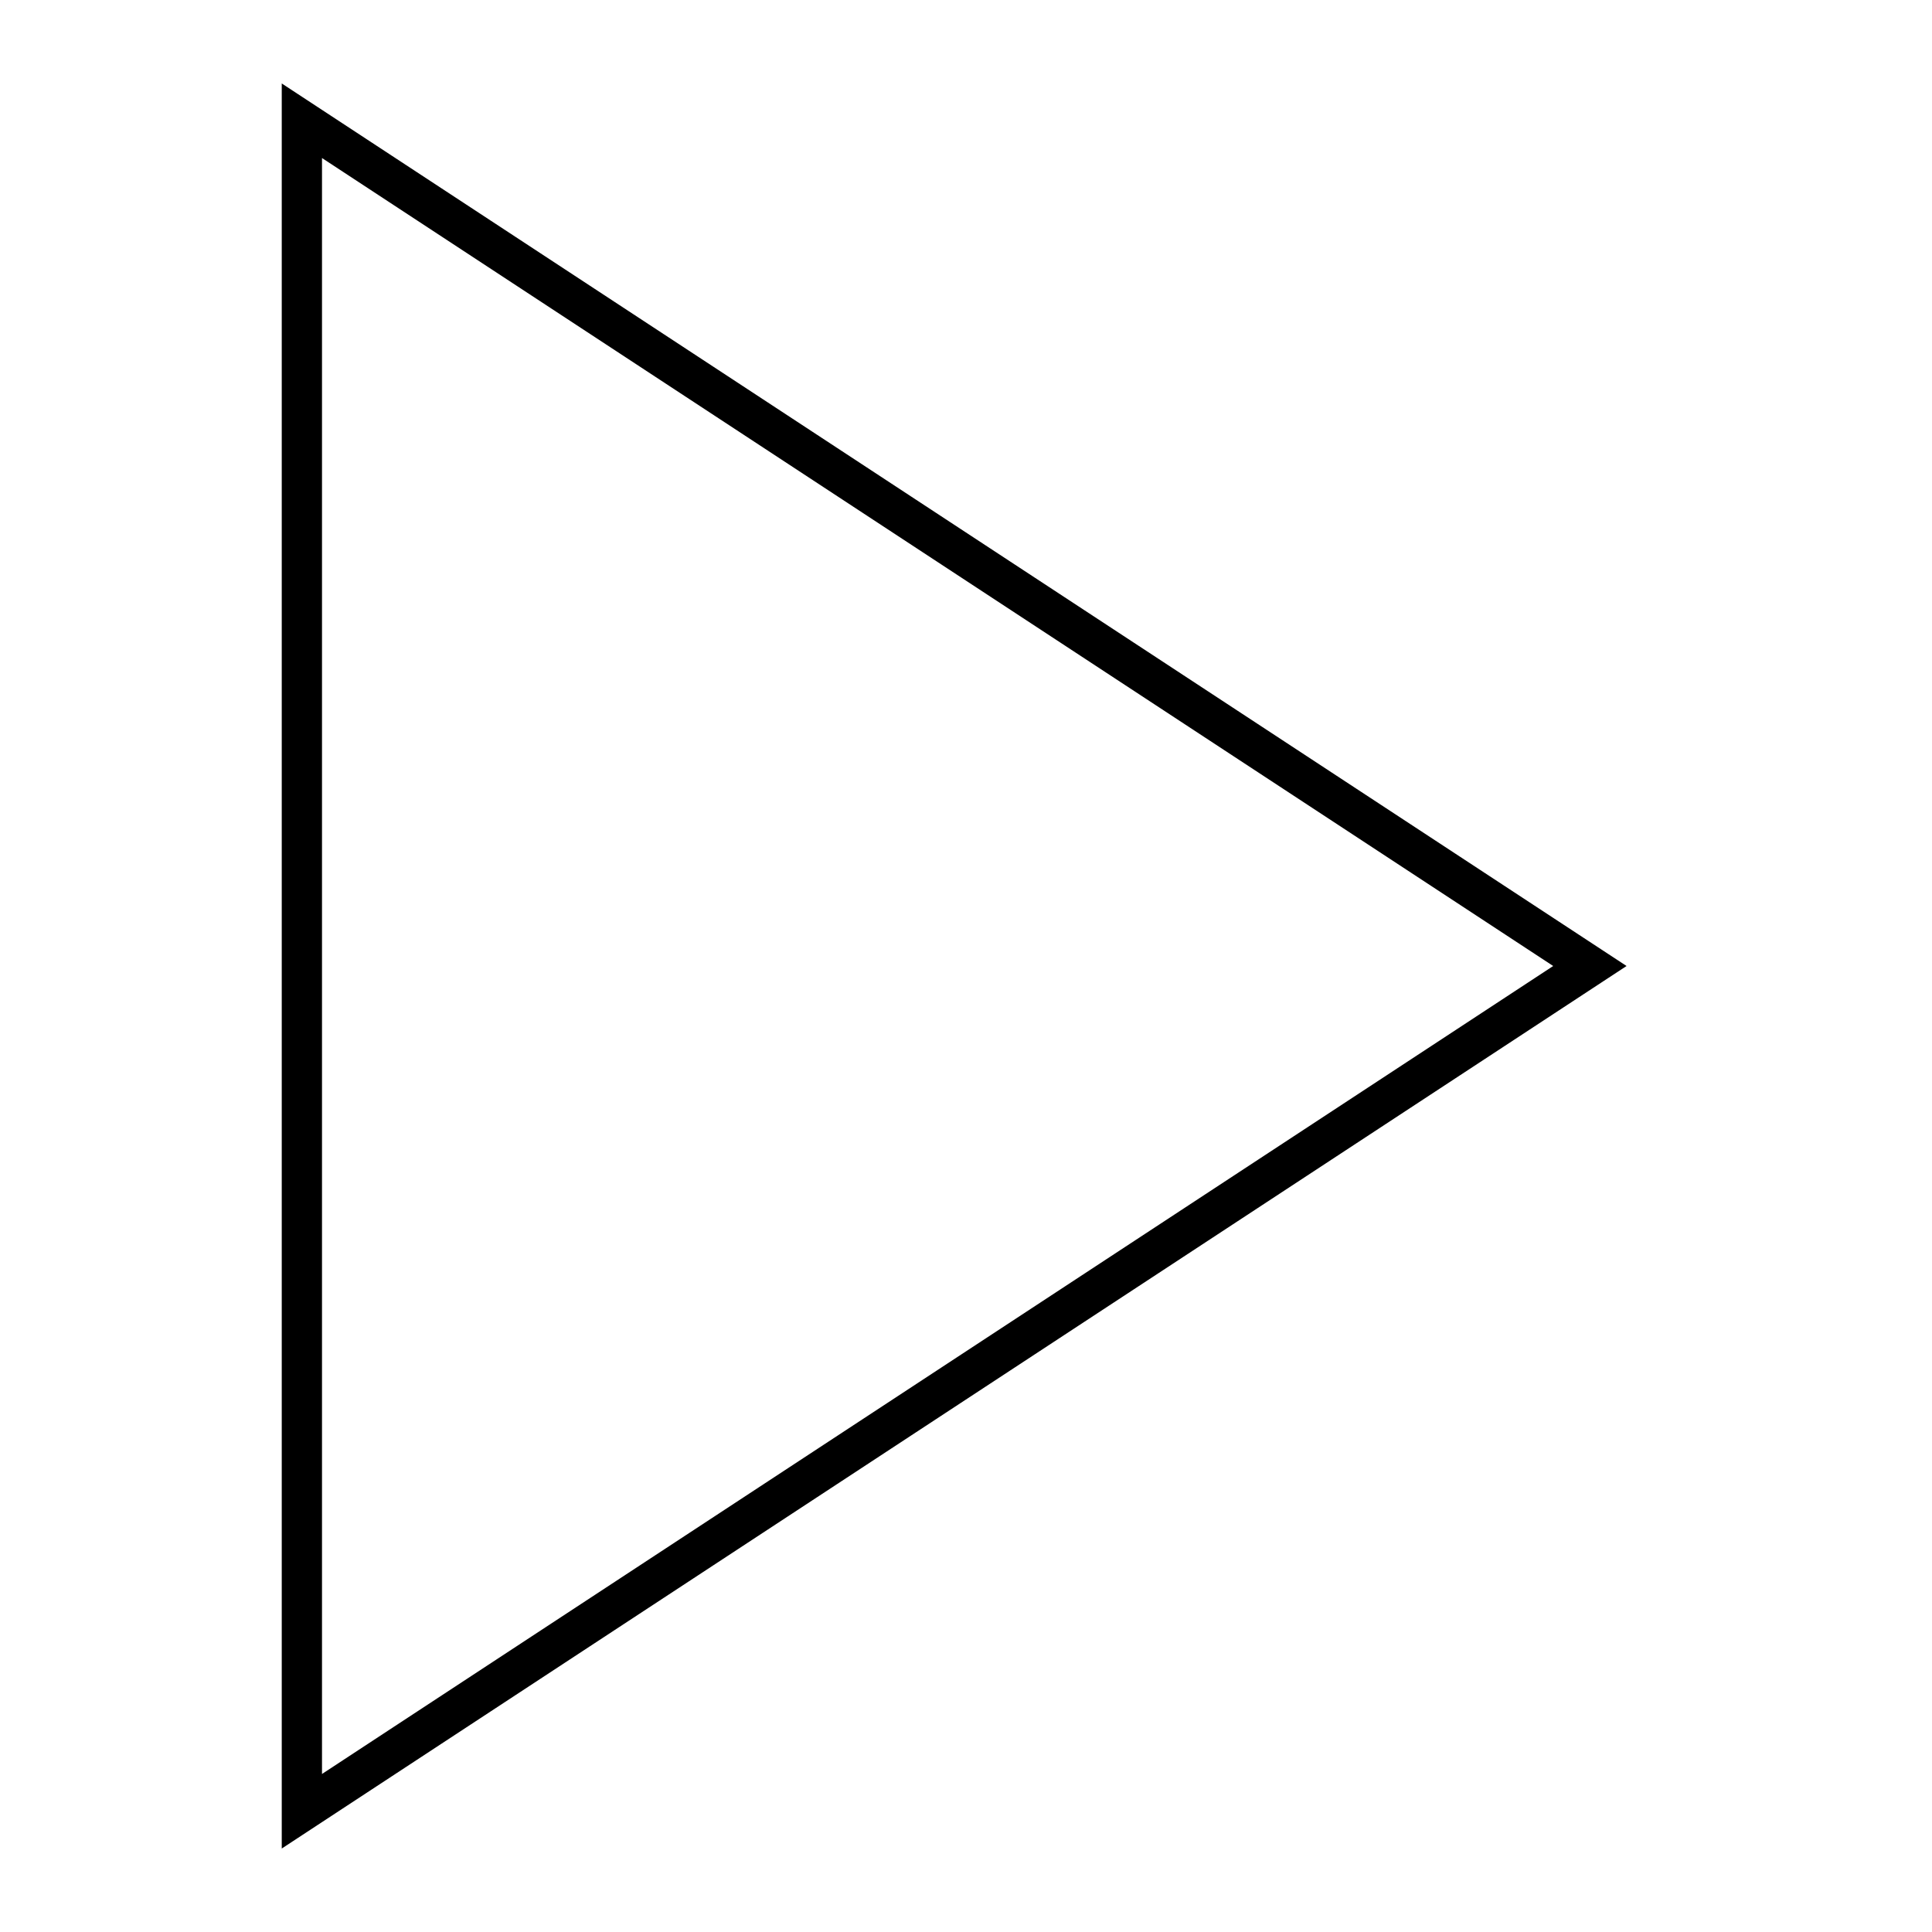
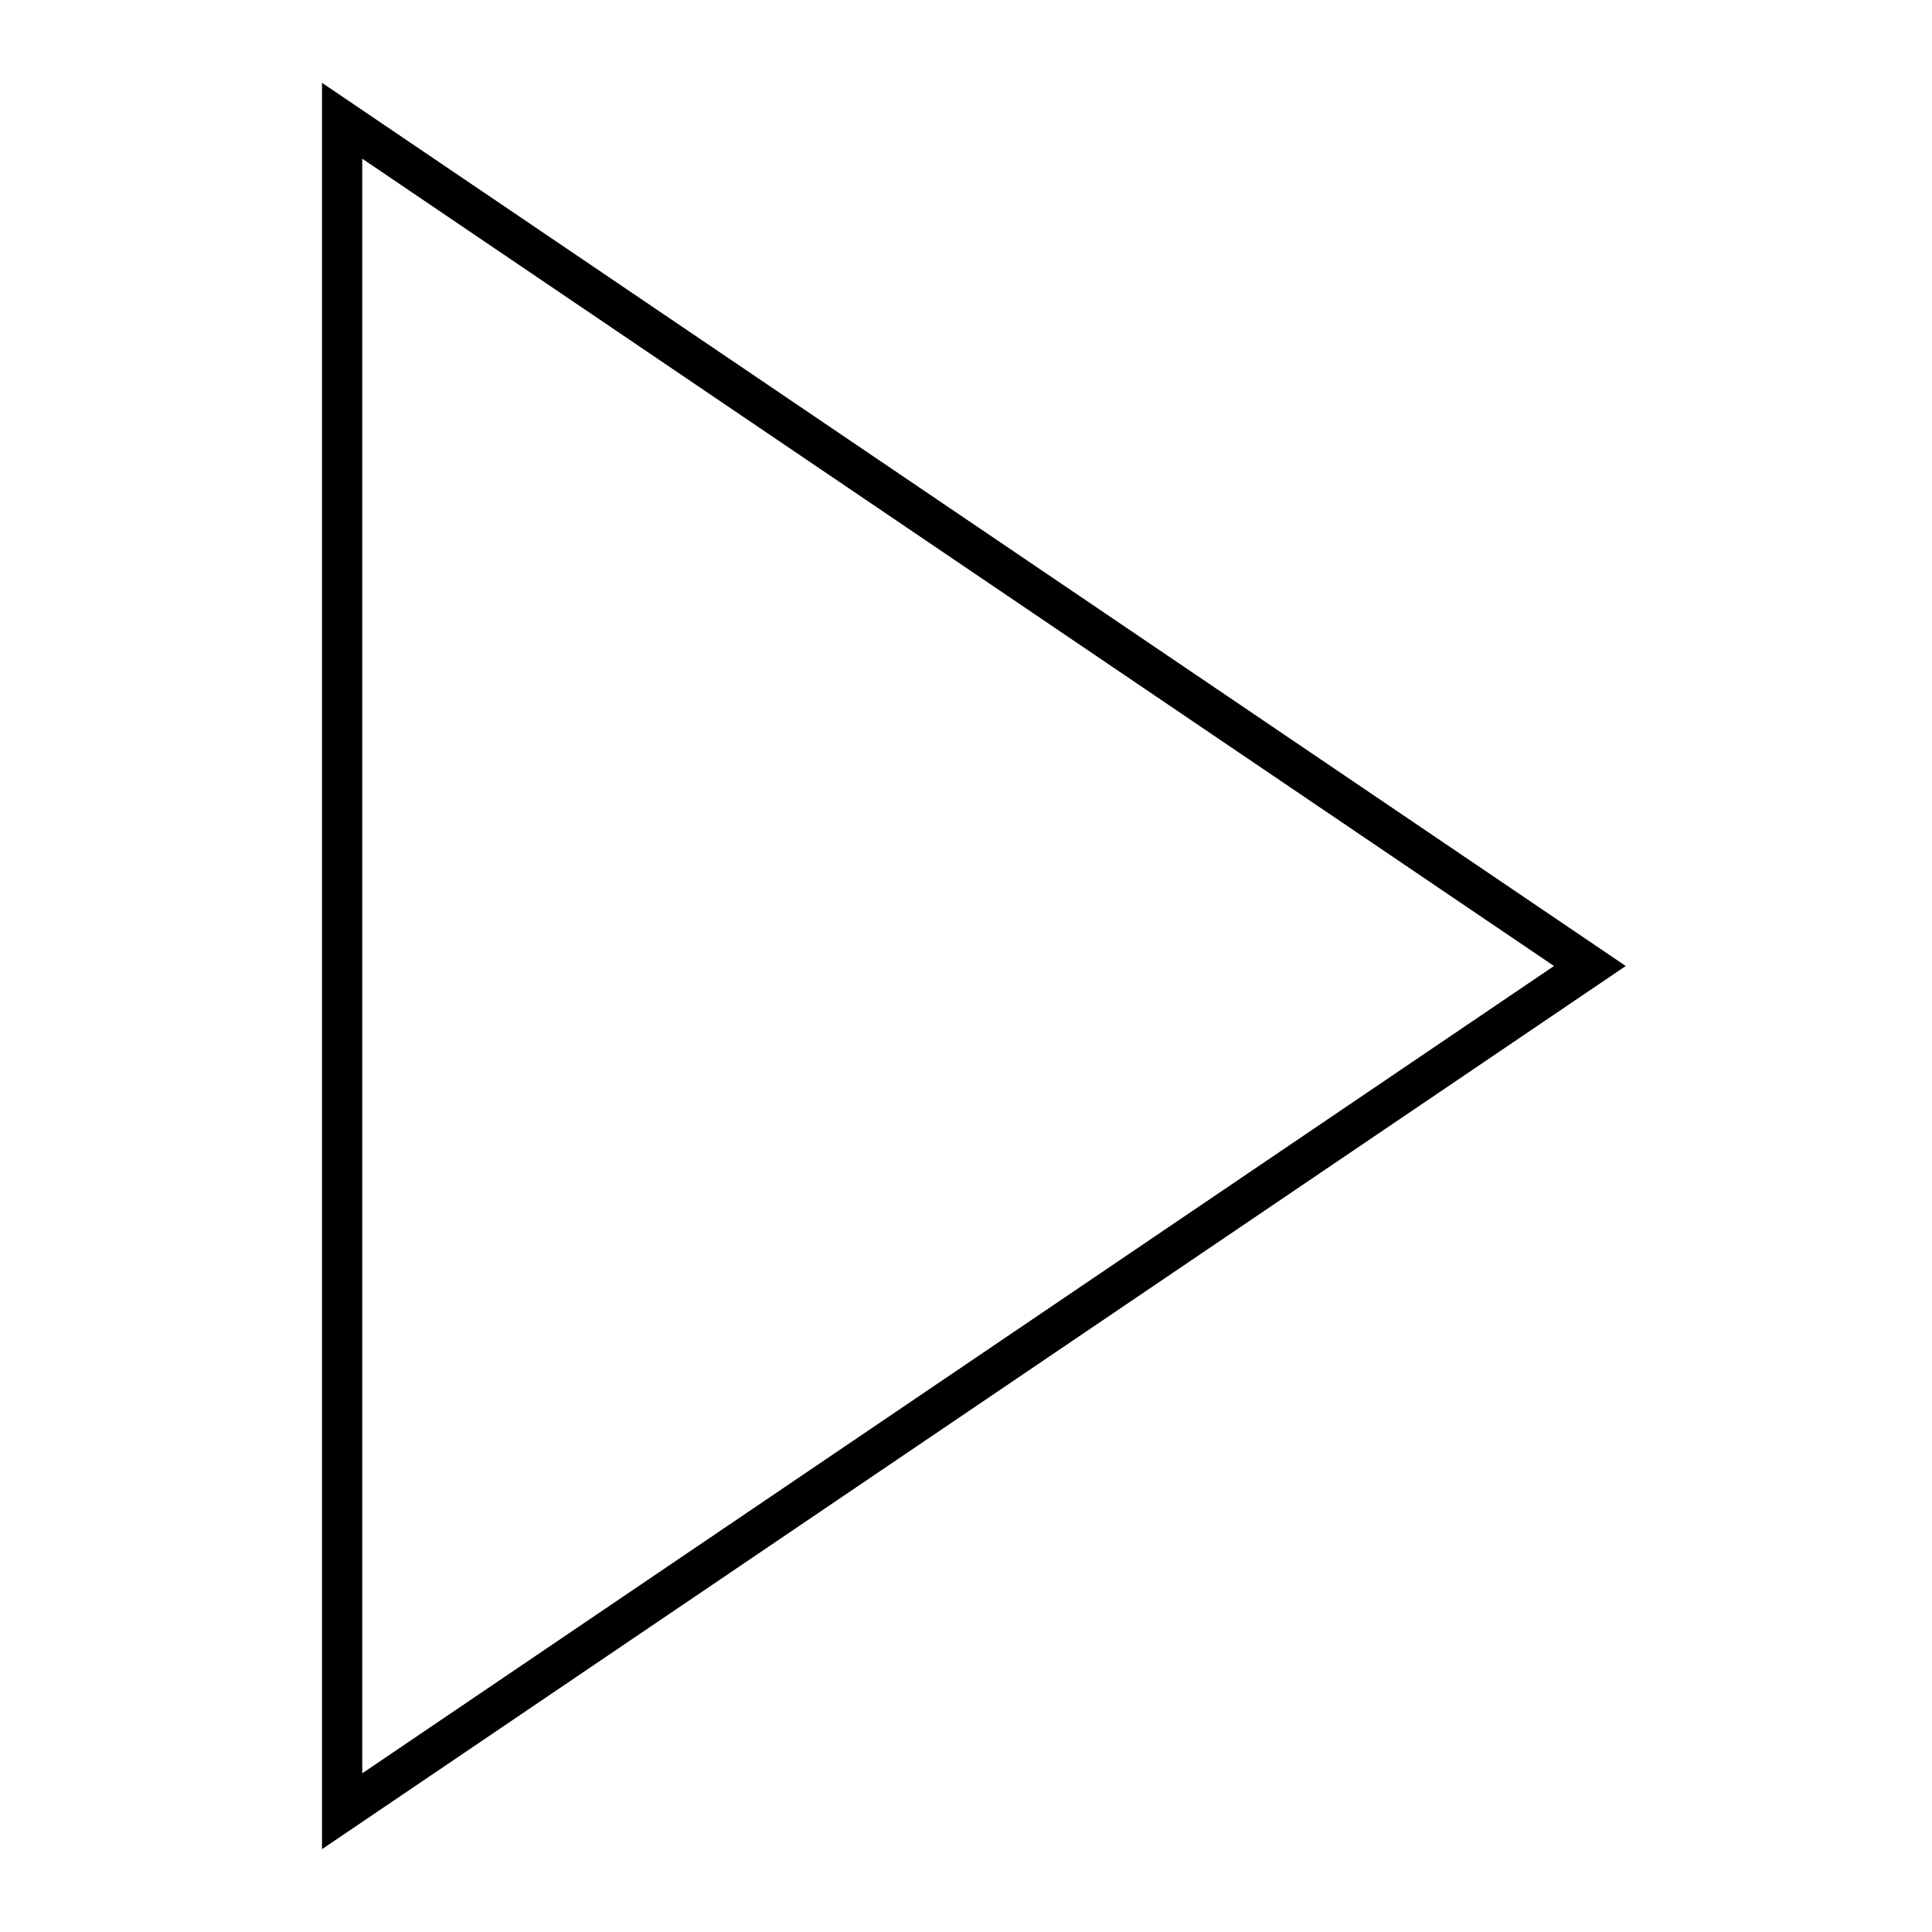
<svg xmlns="http://www.w3.org/2000/svg" width="48px" height="48px" viewBox="0 0 48 48" version="1.1">
  <defs />
  <g id="line" stroke="none" stroke-width="1" fill="none" fill-rule="evenodd">
    <g id="playarrow-line" stroke="#000000">
-       <polygon id="Rectangle-10" points="7.5 3 39.5 24 7.5 45" />
+       <polygon id="Rectangle-10" points="8.5 3 39.5 24 8.5 45" />
    </g>
  </g>
</svg>
